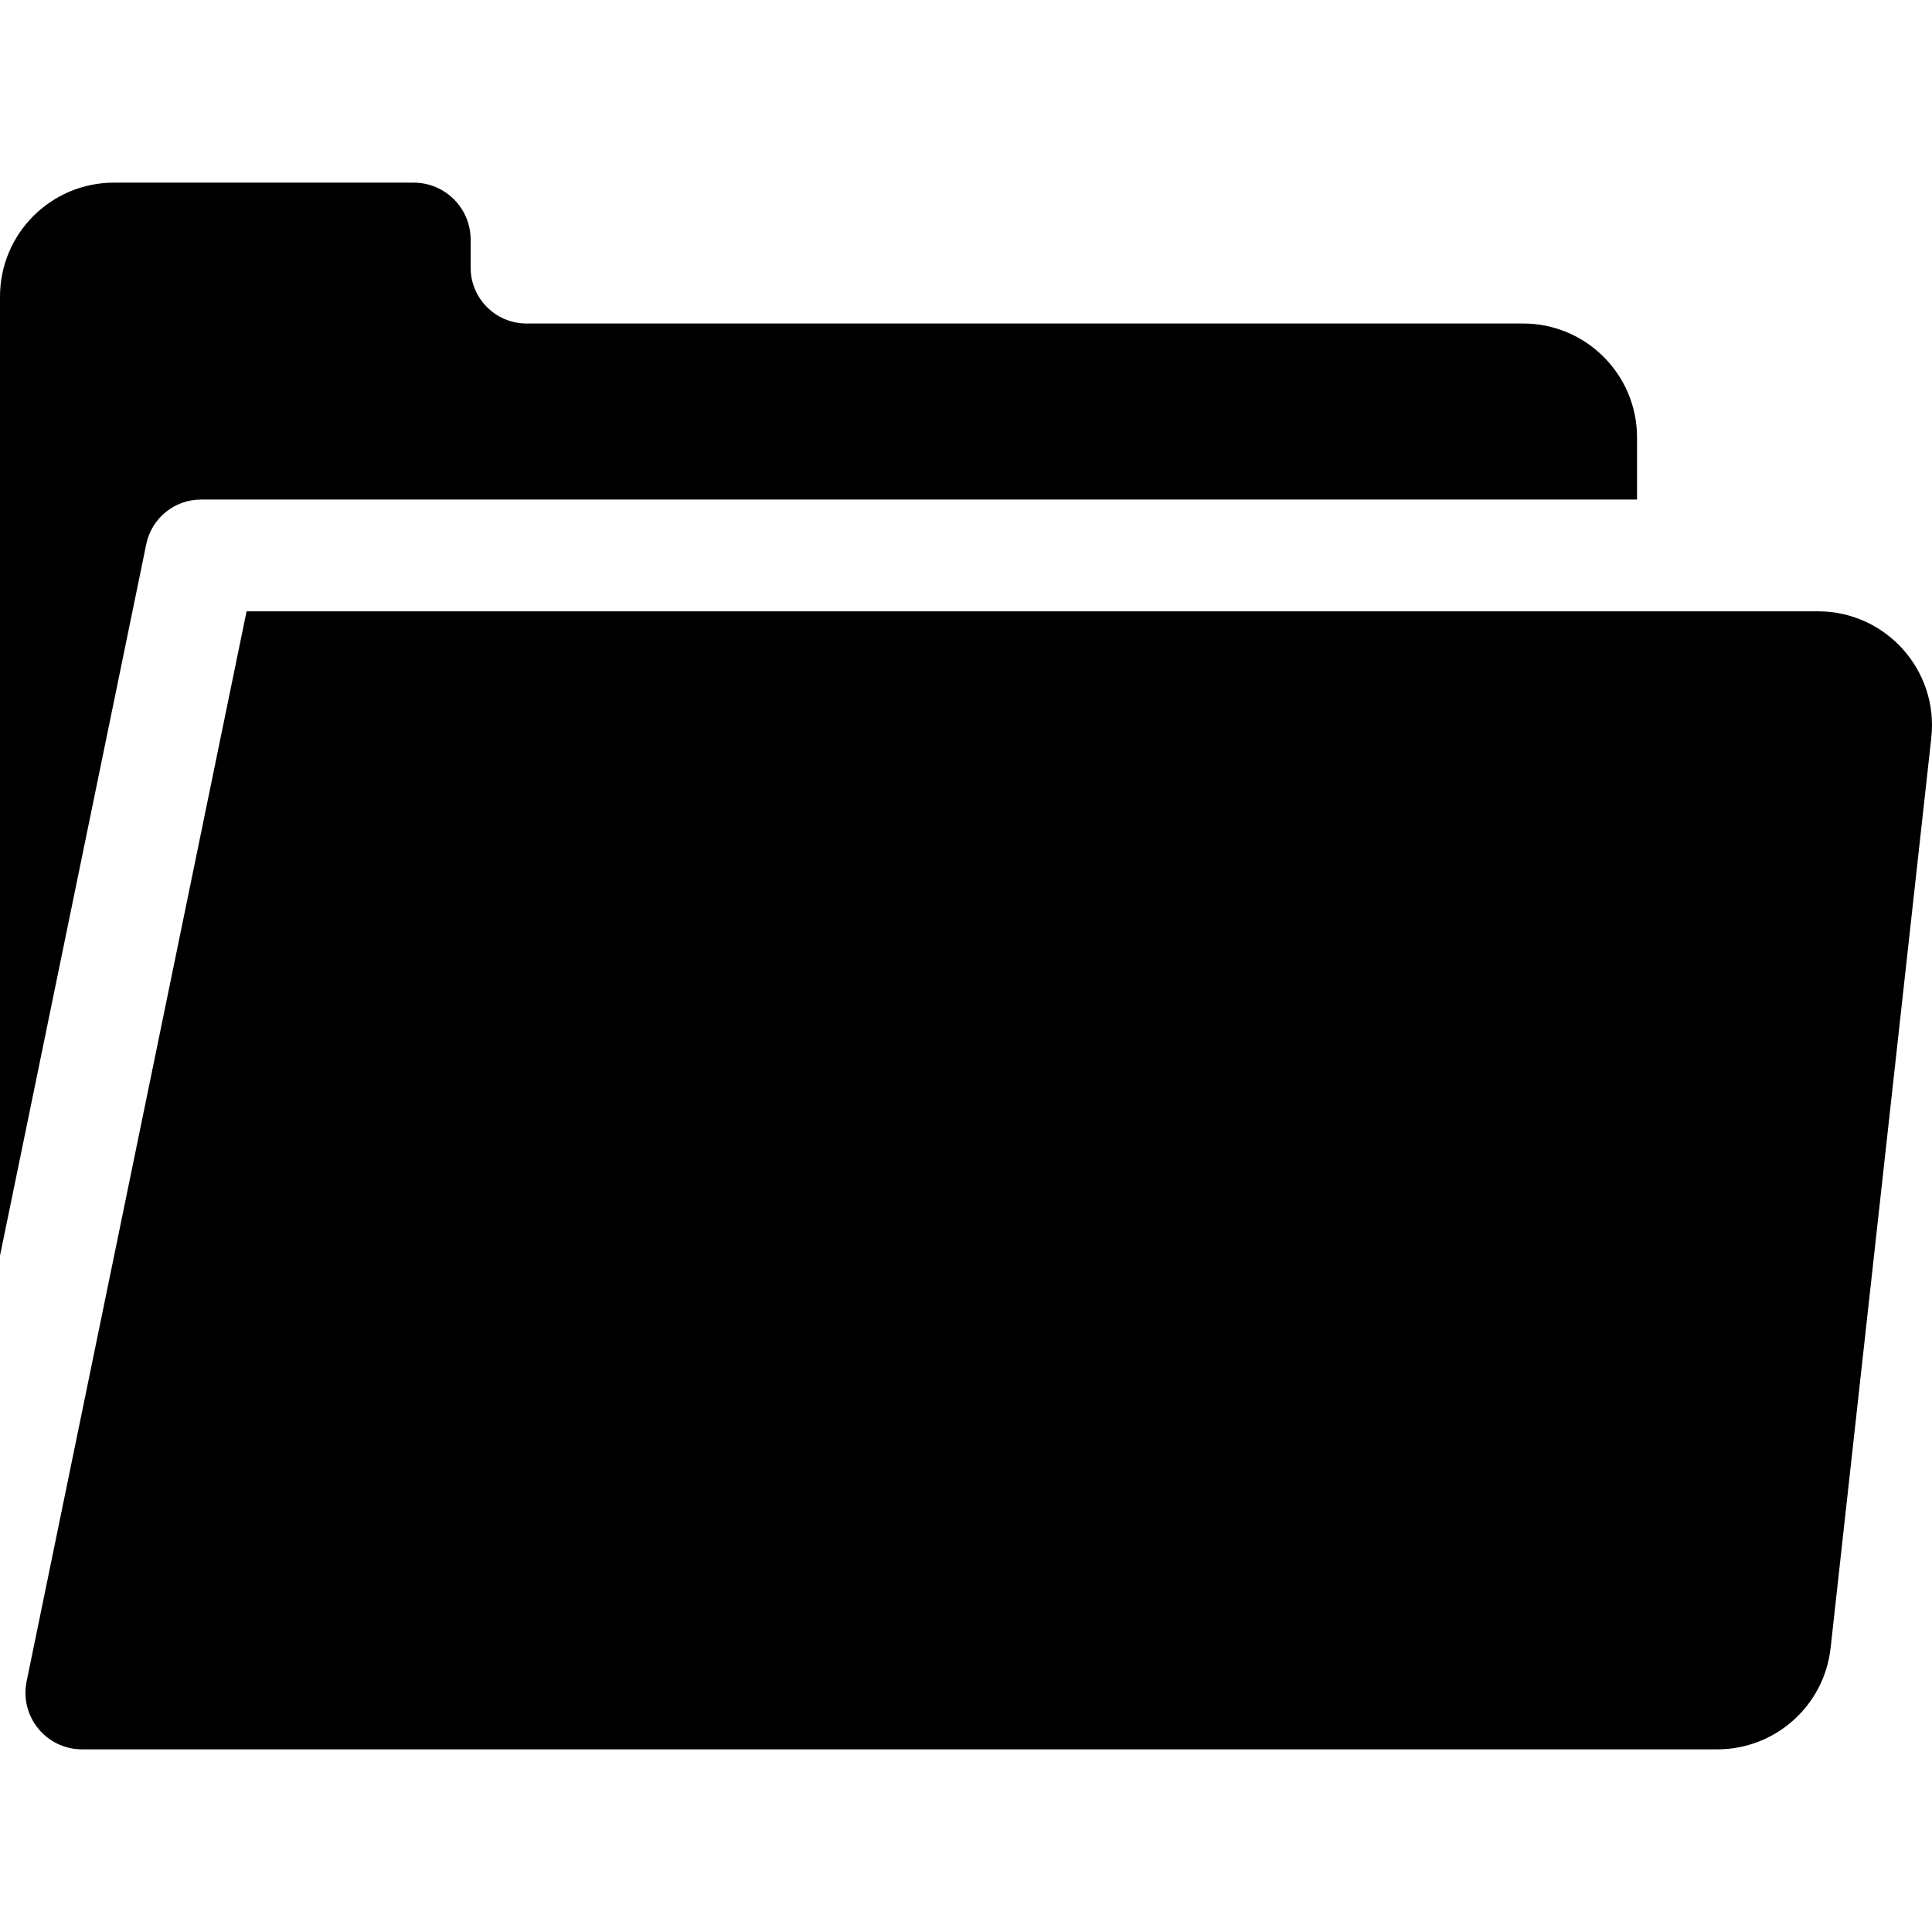
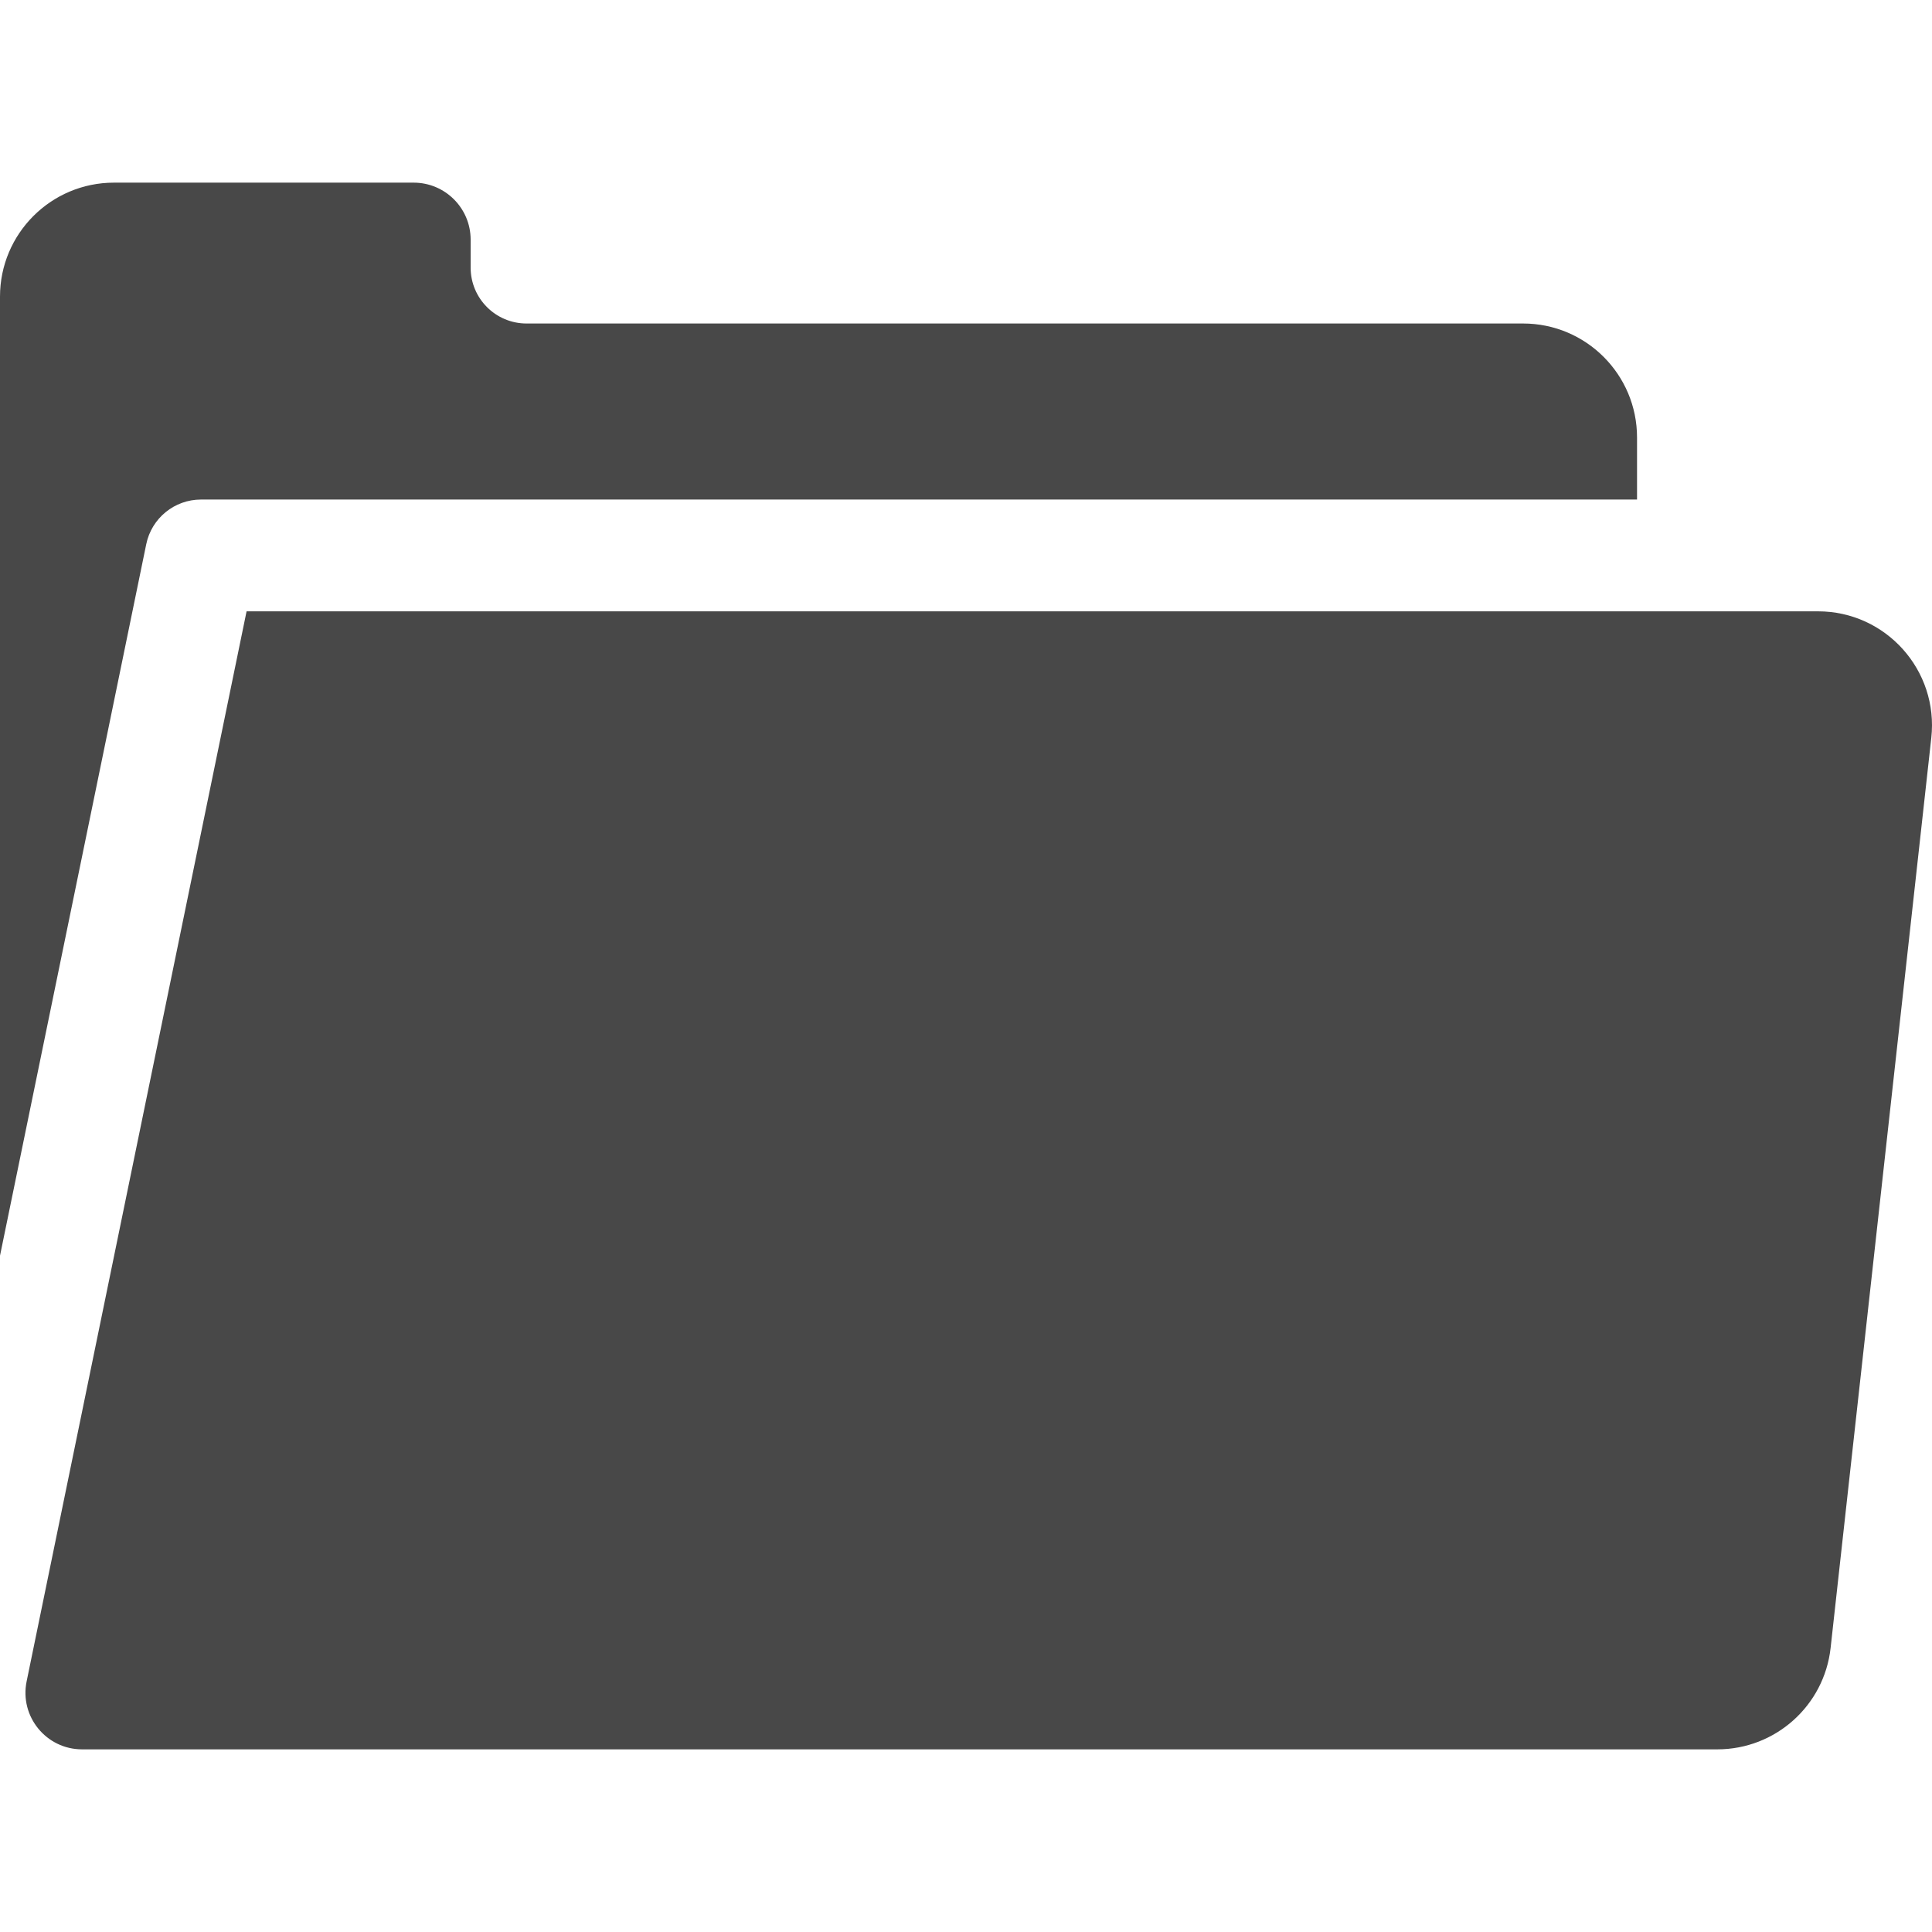
<svg xmlns="http://www.w3.org/2000/svg" version="1.1" id="Capa_1" x="0px" y="0px" viewBox="0 0 512 512" style="enable-background:new 0 0 512 512;" xml:space="preserve">
  <g>
    <g>
-       <path d="M403.626,85.731H139.537c-8.181,0-14.813-6.632-14.813-14.813v-7.412c0-8.341-6.762-15.103-15.103-15.103H30.206    C13.524,48.403,0,61.926,0,78.609v254.163l38.757-188.557c1.416-6.888,7.478-11.831,14.51-11.831h380.565v-16.447    C433.832,99.254,420.308,85.731,403.626,85.731z" />
+       <path d="M403.626,85.731H139.537c-8.181,0-14.813-6.632-14.813-14.813v-7.412c0-8.341-6.762-15.103-15.103-15.103H30.206    C13.524,48.403,0,61.926,0,78.609v254.163l38.757-188.557c1.416-6.888,7.478-11.831,14.51-11.831h380.565v-16.447    C433.832,99.254,420.308,85.731,403.626,85.731z" style="fill:#484848" />
    </g>
  </g>
  <g>
    <g>
-       <path d="M481.79,162.01H65.345v0L7.058,445.577c-1.912,9.304,5.194,18.02,14.693,18.02h433.357    c15.397,0,28.33-11.581,30.023-26.885l26.682-241.174C513.792,177.649,499.787,162.01,481.79,162.01z" />
+       <path d="M481.79,162.01H65.345v0L7.058,445.577c-1.912,9.304,5.194,18.02,14.693,18.02h433.357    c15.397,0,28.33-11.581,30.023-26.885l26.682-241.174C513.792,177.649,499.787,162.01,481.79,162.01z" style="fill:#484848" />
    </g>
  </g>
  <g>
</g>
  <g>
</g>
  <g>
</g>
  <g>
</g>
  <g>
</g>
  <g>
</g>
  <g>
</g>
  <g>
</g>
  <g>
</g>
  <g>
</g>
  <g>
</g>
  <g>
</g>
  <g>
</g>
  <g>
</g>
  <g>
</g>
</svg>
